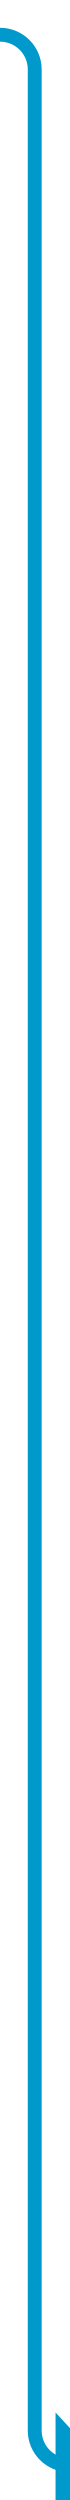
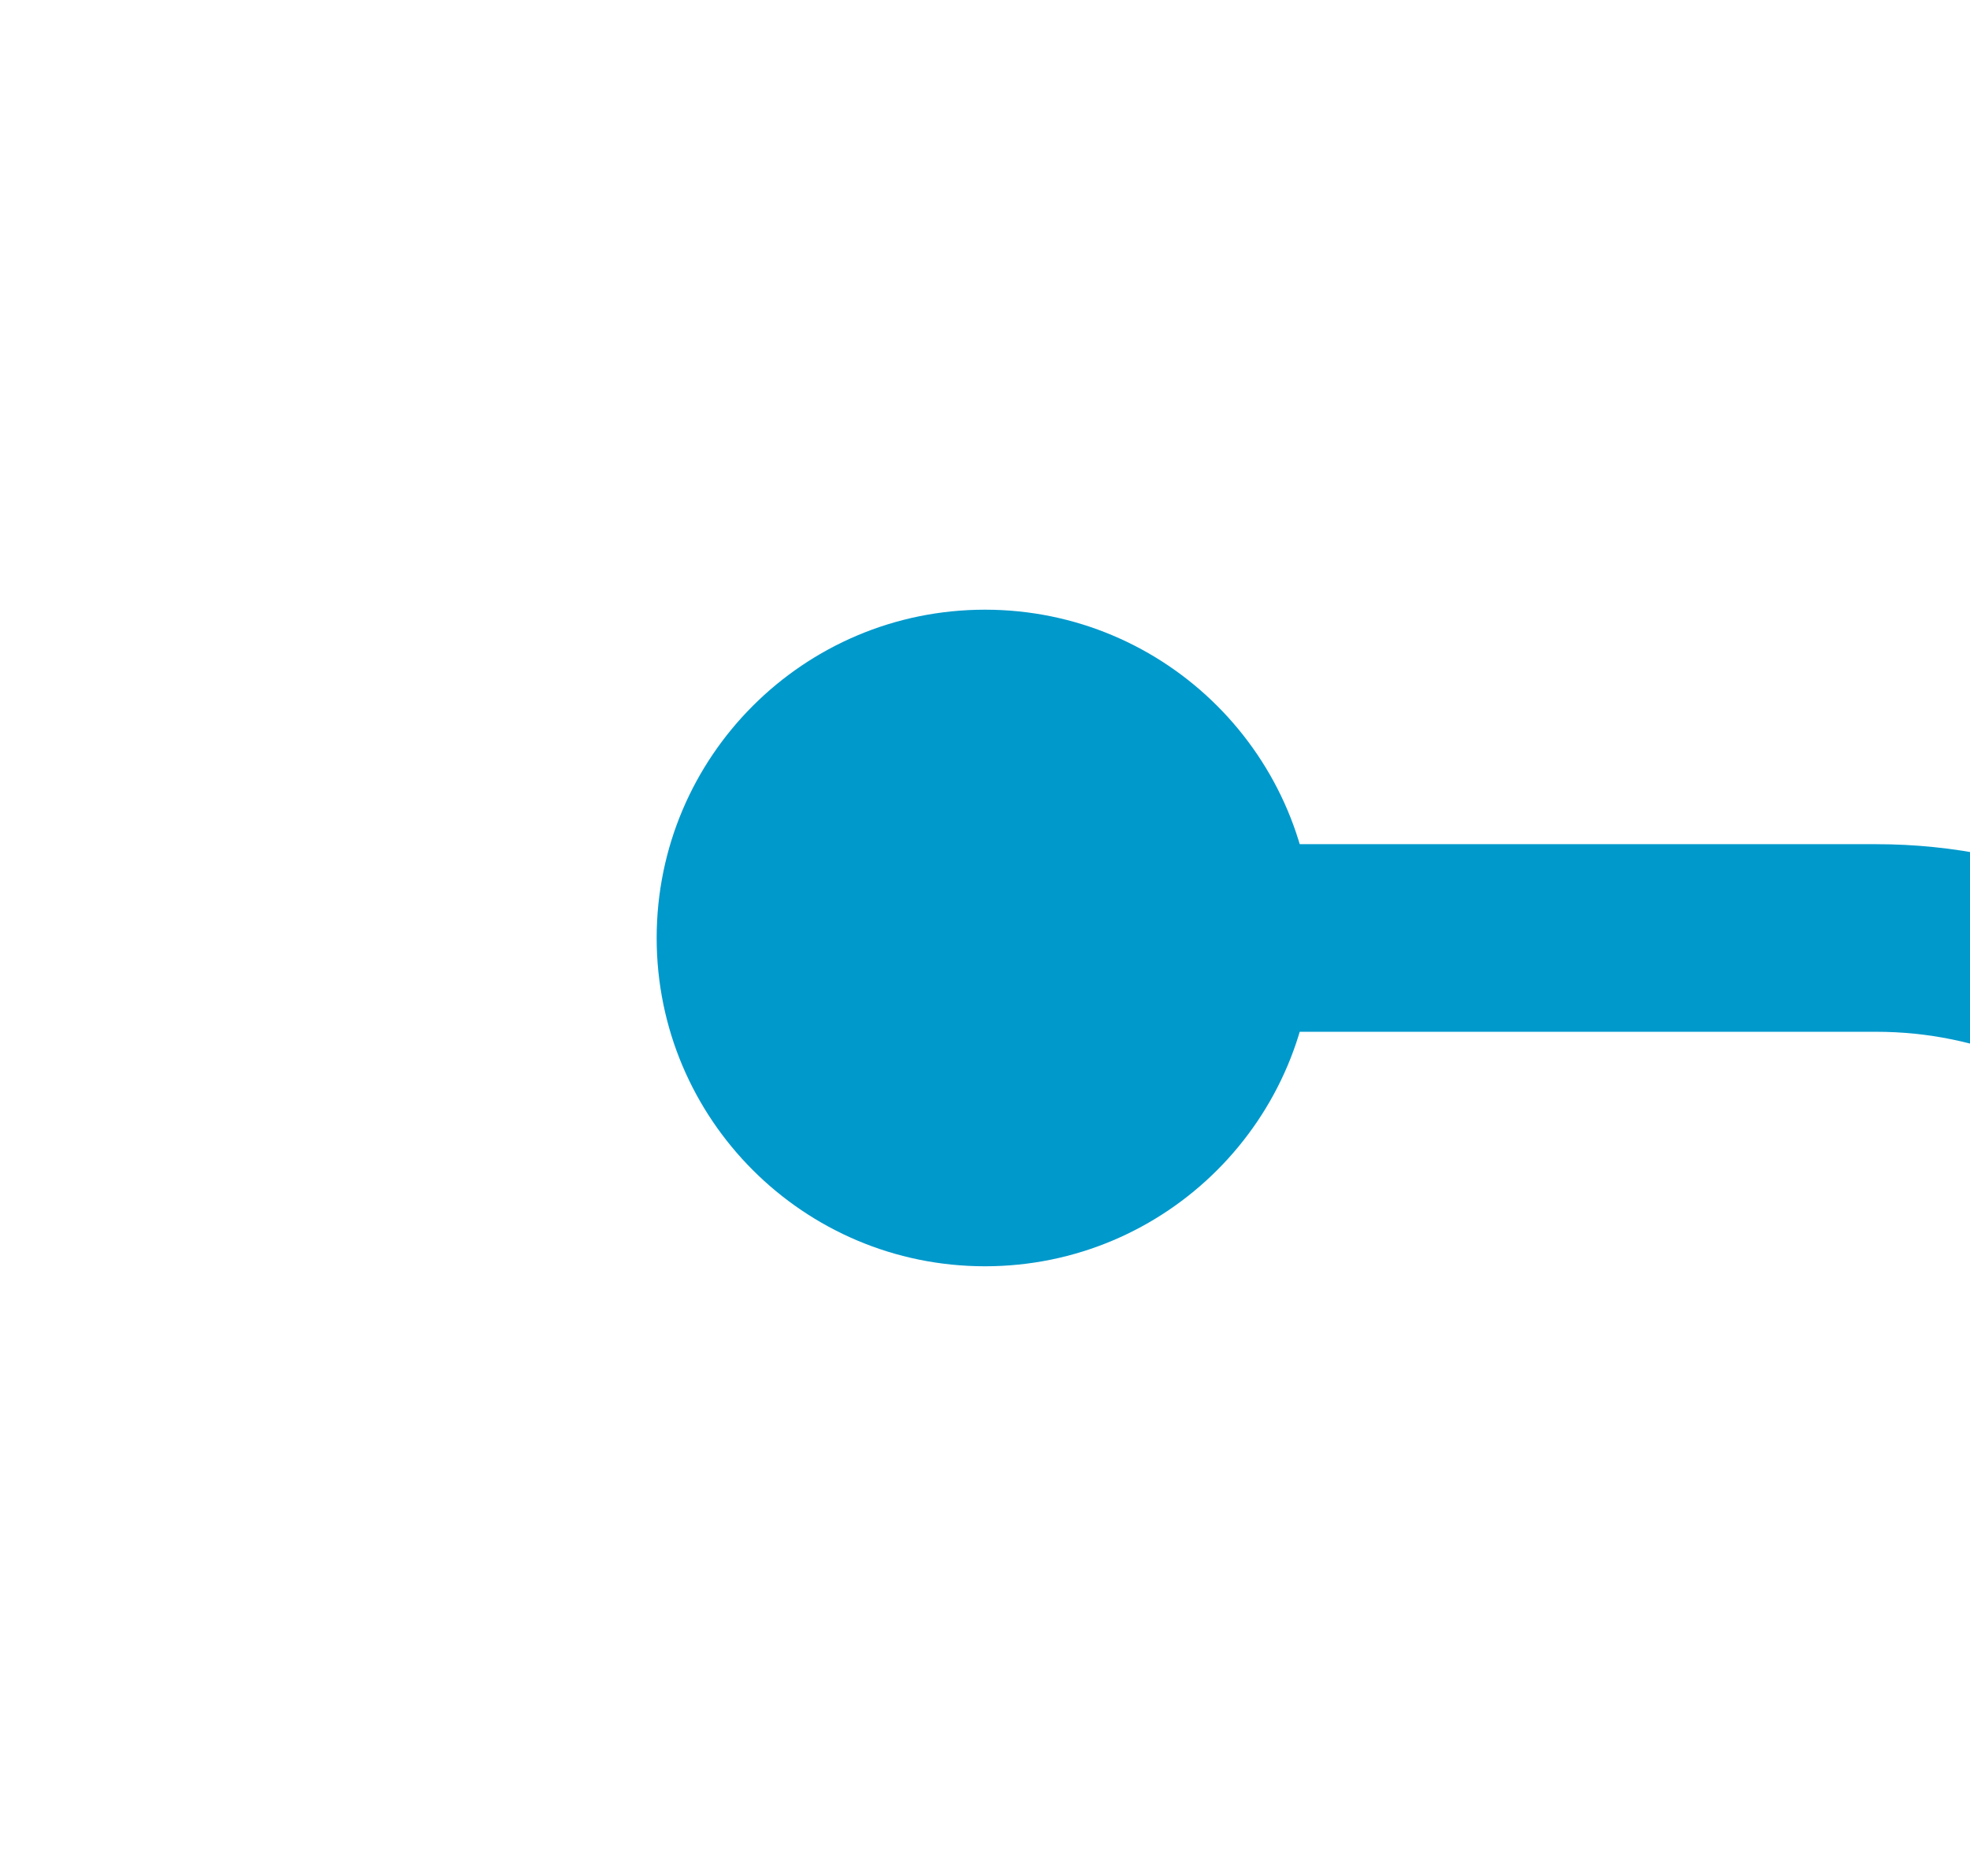
- <svg xmlns="http://www.w3.org/2000/svg" version="1.1" width="10px" height="360px" preserveAspectRatio="xMidYMin meet" viewBox="4726 -15  8 360">
-   <path d="M 2564 58  L 2915 58  A 5 5 0 0 0 2920 53 L 2920 -5  A 5 5 0 0 1 2925 -10 L 4725 -10  A 5 5 0 0 1 4730 -5 L 4730 335  A 5 5 0 0 0 4735 340 " stroke-width="2" stroke="#0099cc" fill="none" />
-   <path d="M 2565.5 54.5  A 3.5 3.5 0 0 0 2562 58 A 3.5 3.5 0 0 0 2565.5 61.5 A 3.5 3.5 0 0 0 2569 58 A 3.5 3.5 0 0 0 2565.5 54.5 Z M 4733 347.6  L 4740 340  L 4733 332.4  L 4733 347.6  Z " fill-rule="nonzero" fill="#0099cc" stroke="none" />
+ <svg xmlns="http://www.w3.org/2000/svg" version="1.1" width="21px" height="20px" preserveAspectRatio="xMinYMid meet" viewBox="1785 760  21 18">
+   <path d="M 1794 769  L 1805 769  A 5 5 0 0 1 1810 774 L 1810 1717  A 5 5 0 0 1 1805 1722 " stroke-width="2" stroke="#0099cc" fill="none" />
+   <path d="M 1795.5 765.5  A 3.5 3.5 0 0 0 1792 769 A 3.5 3.5 0 0 0 1795.5 772.5 A 3.5 3.5 0 0 0 1799 769 A 3.5 3.5 0 0 0 1795.5 765.5 Z M 1807 1714.4  L 1800 1722  L 1807 1729.6  L 1807 1714.4  Z " fill-rule="nonzero" fill="#0099cc" stroke="none" />
</svg>
